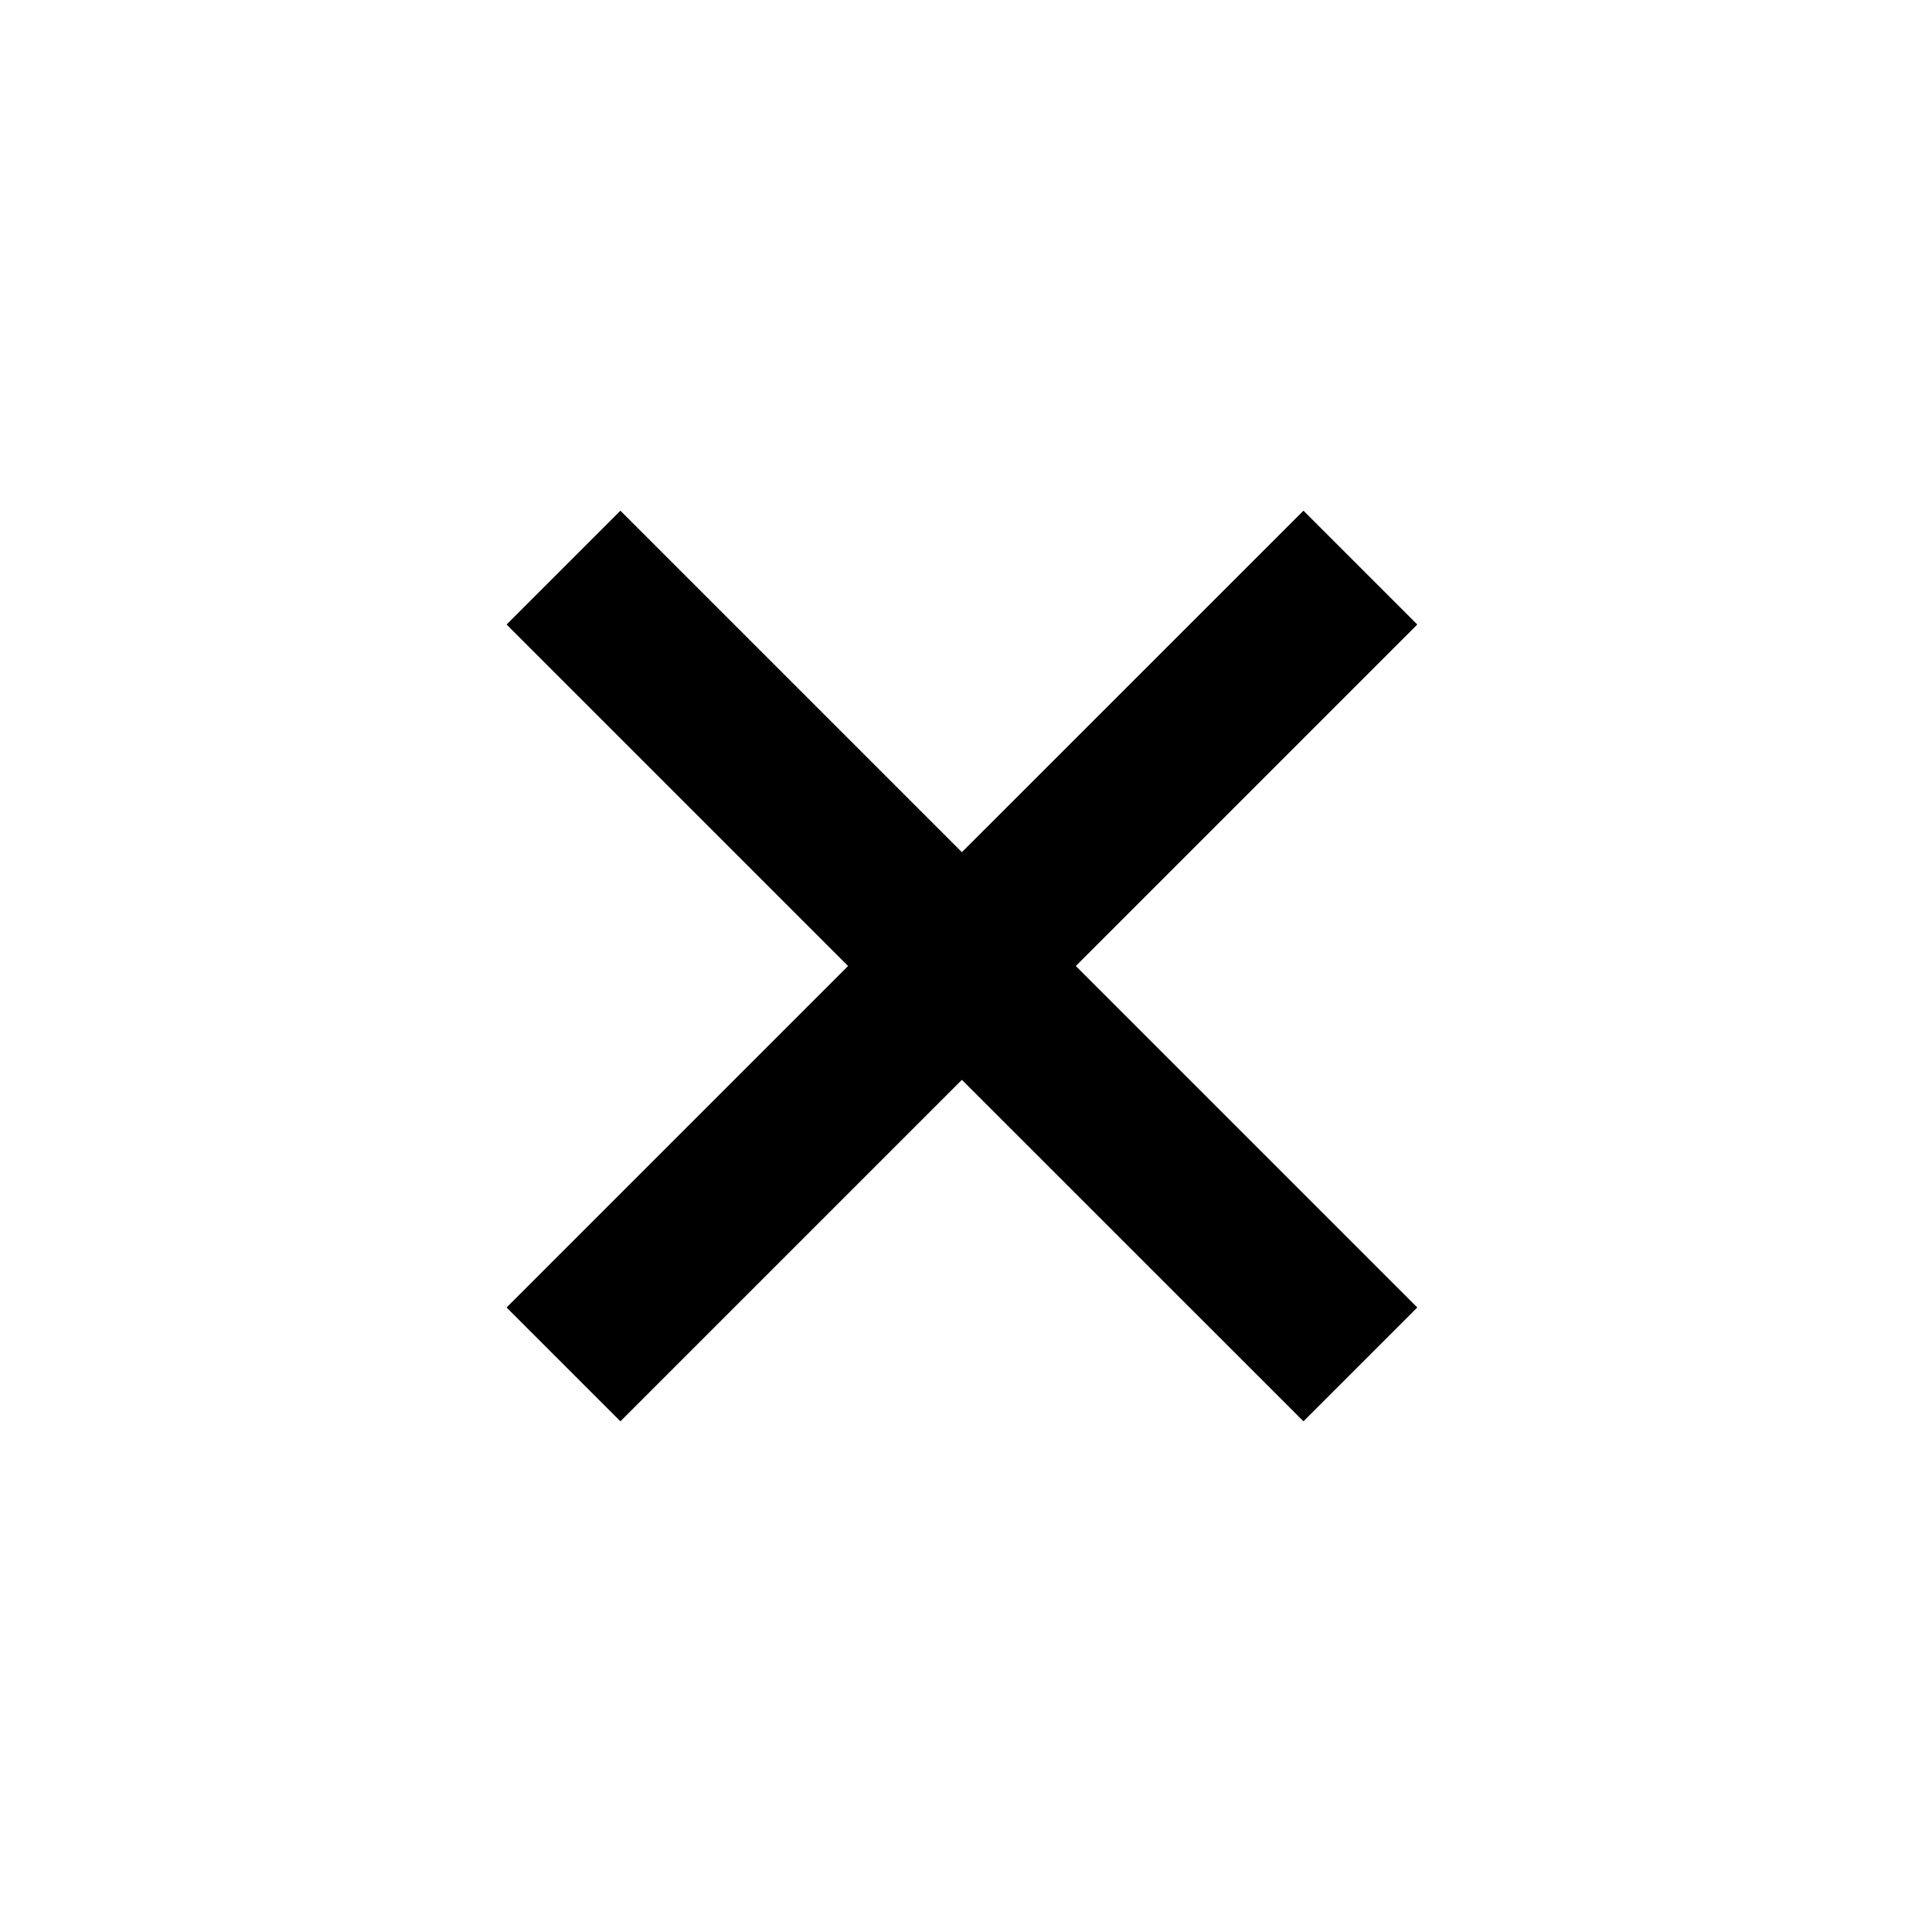
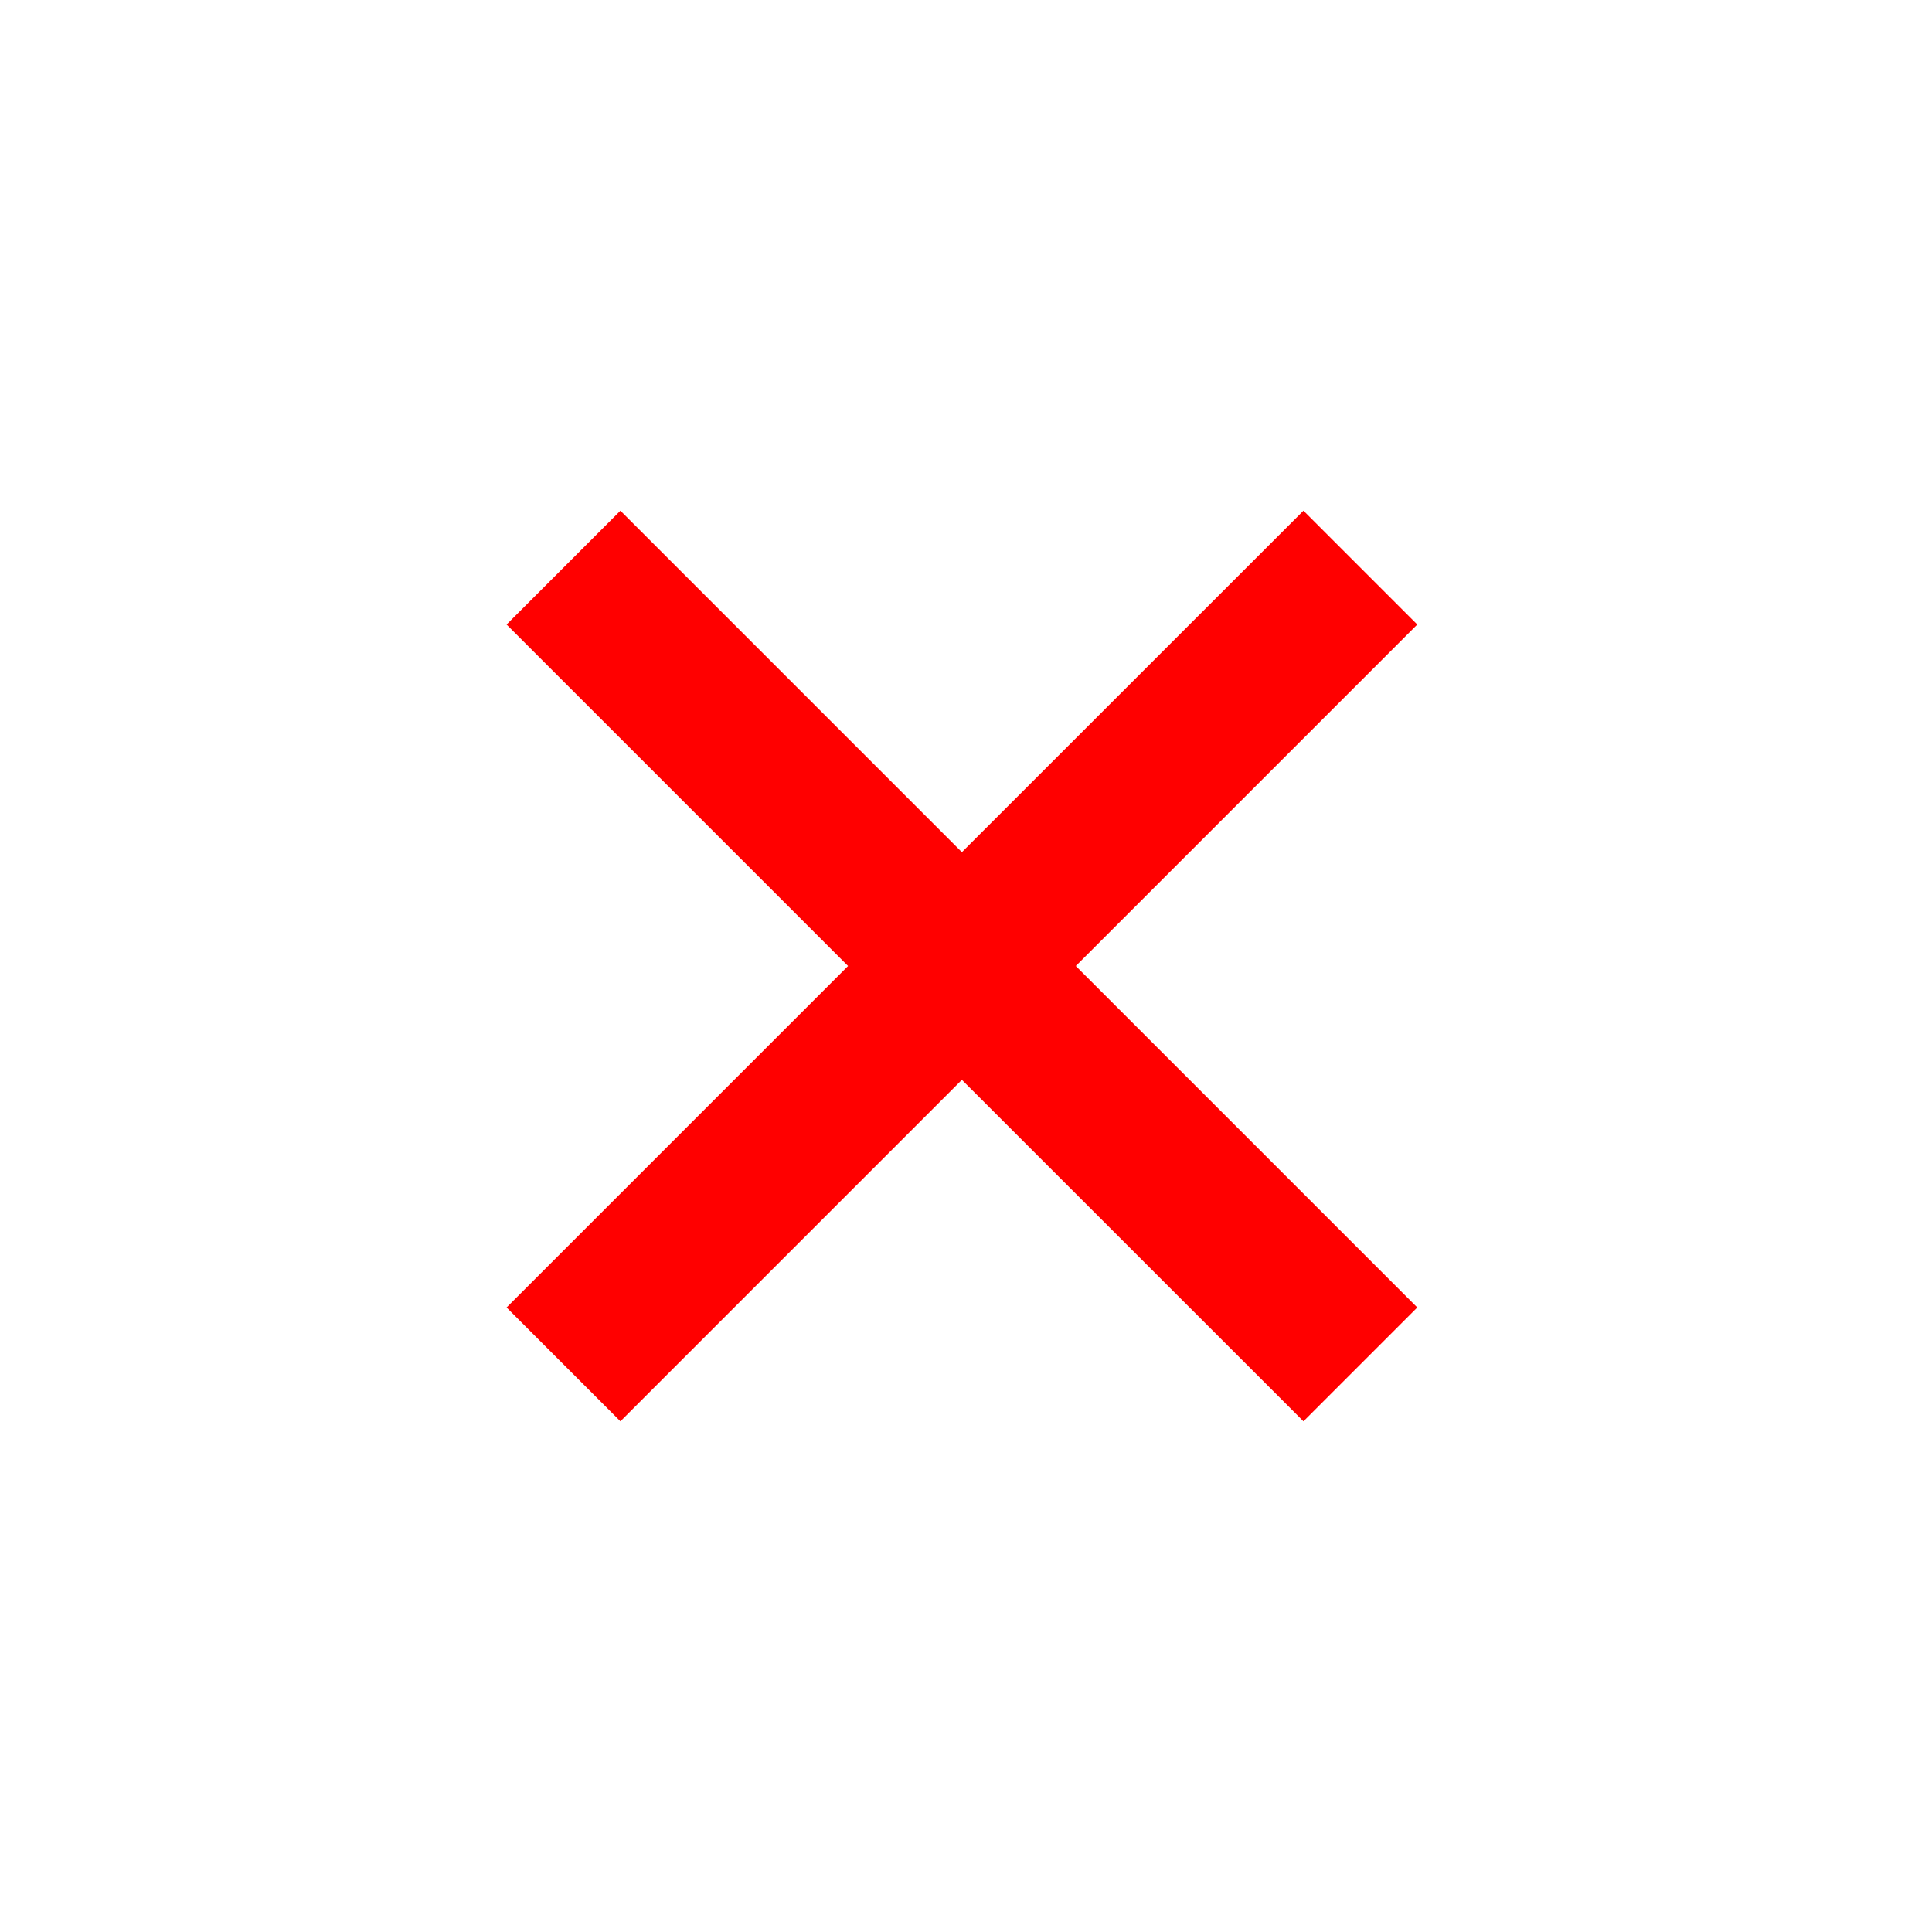
- <svg xmlns="http://www.w3.org/2000/svg" width="24" height="24" viewBox="0 0 24 24" style="fill: rgba(0, 0, 0, 1);transform: ;msFilter:;">
+ <svg xmlns="http://www.w3.org/2000/svg" width="24" height="24" viewBox="0 0 24 24" style="fill: red;transform: ;msFilter:;">
  <path d="m16.192 6.344-4.243 4.242-4.242-4.242-1.414 1.414L10.535 12l-4.242 4.242 1.414 1.414 4.242-4.242 4.243 4.242 1.414-1.414L13.364 12l4.242-4.242z" />
</svg>
